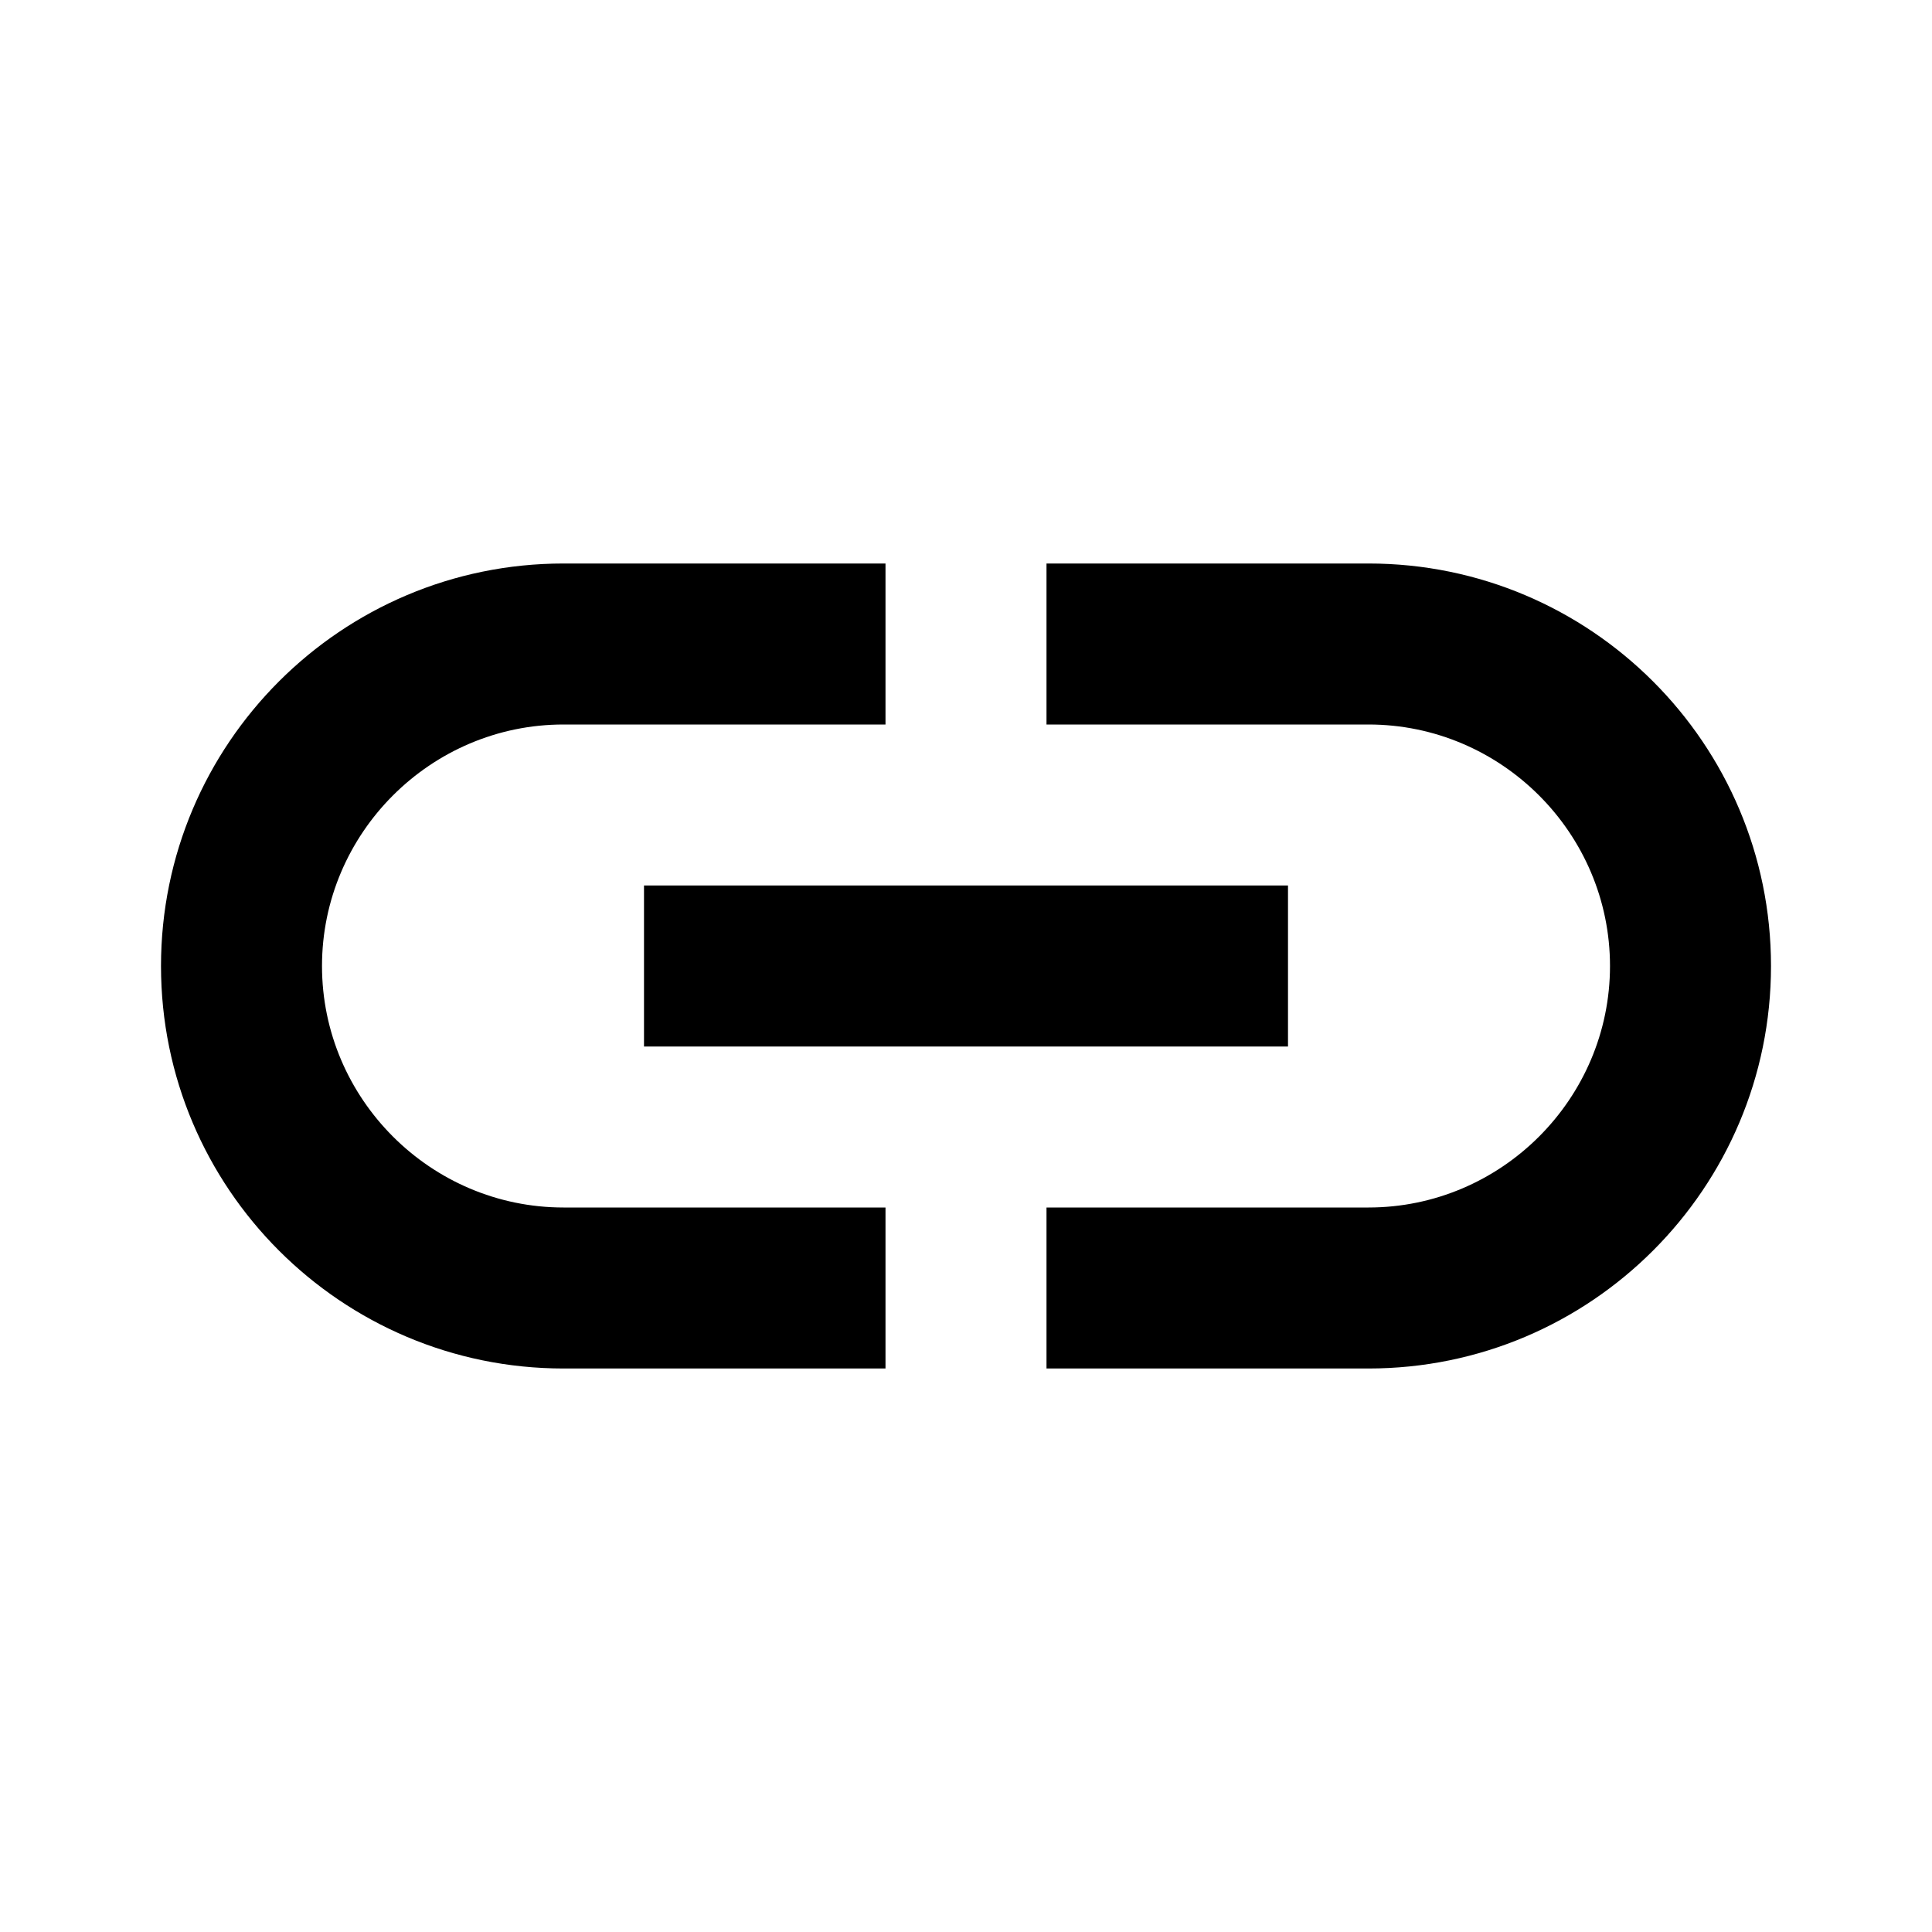
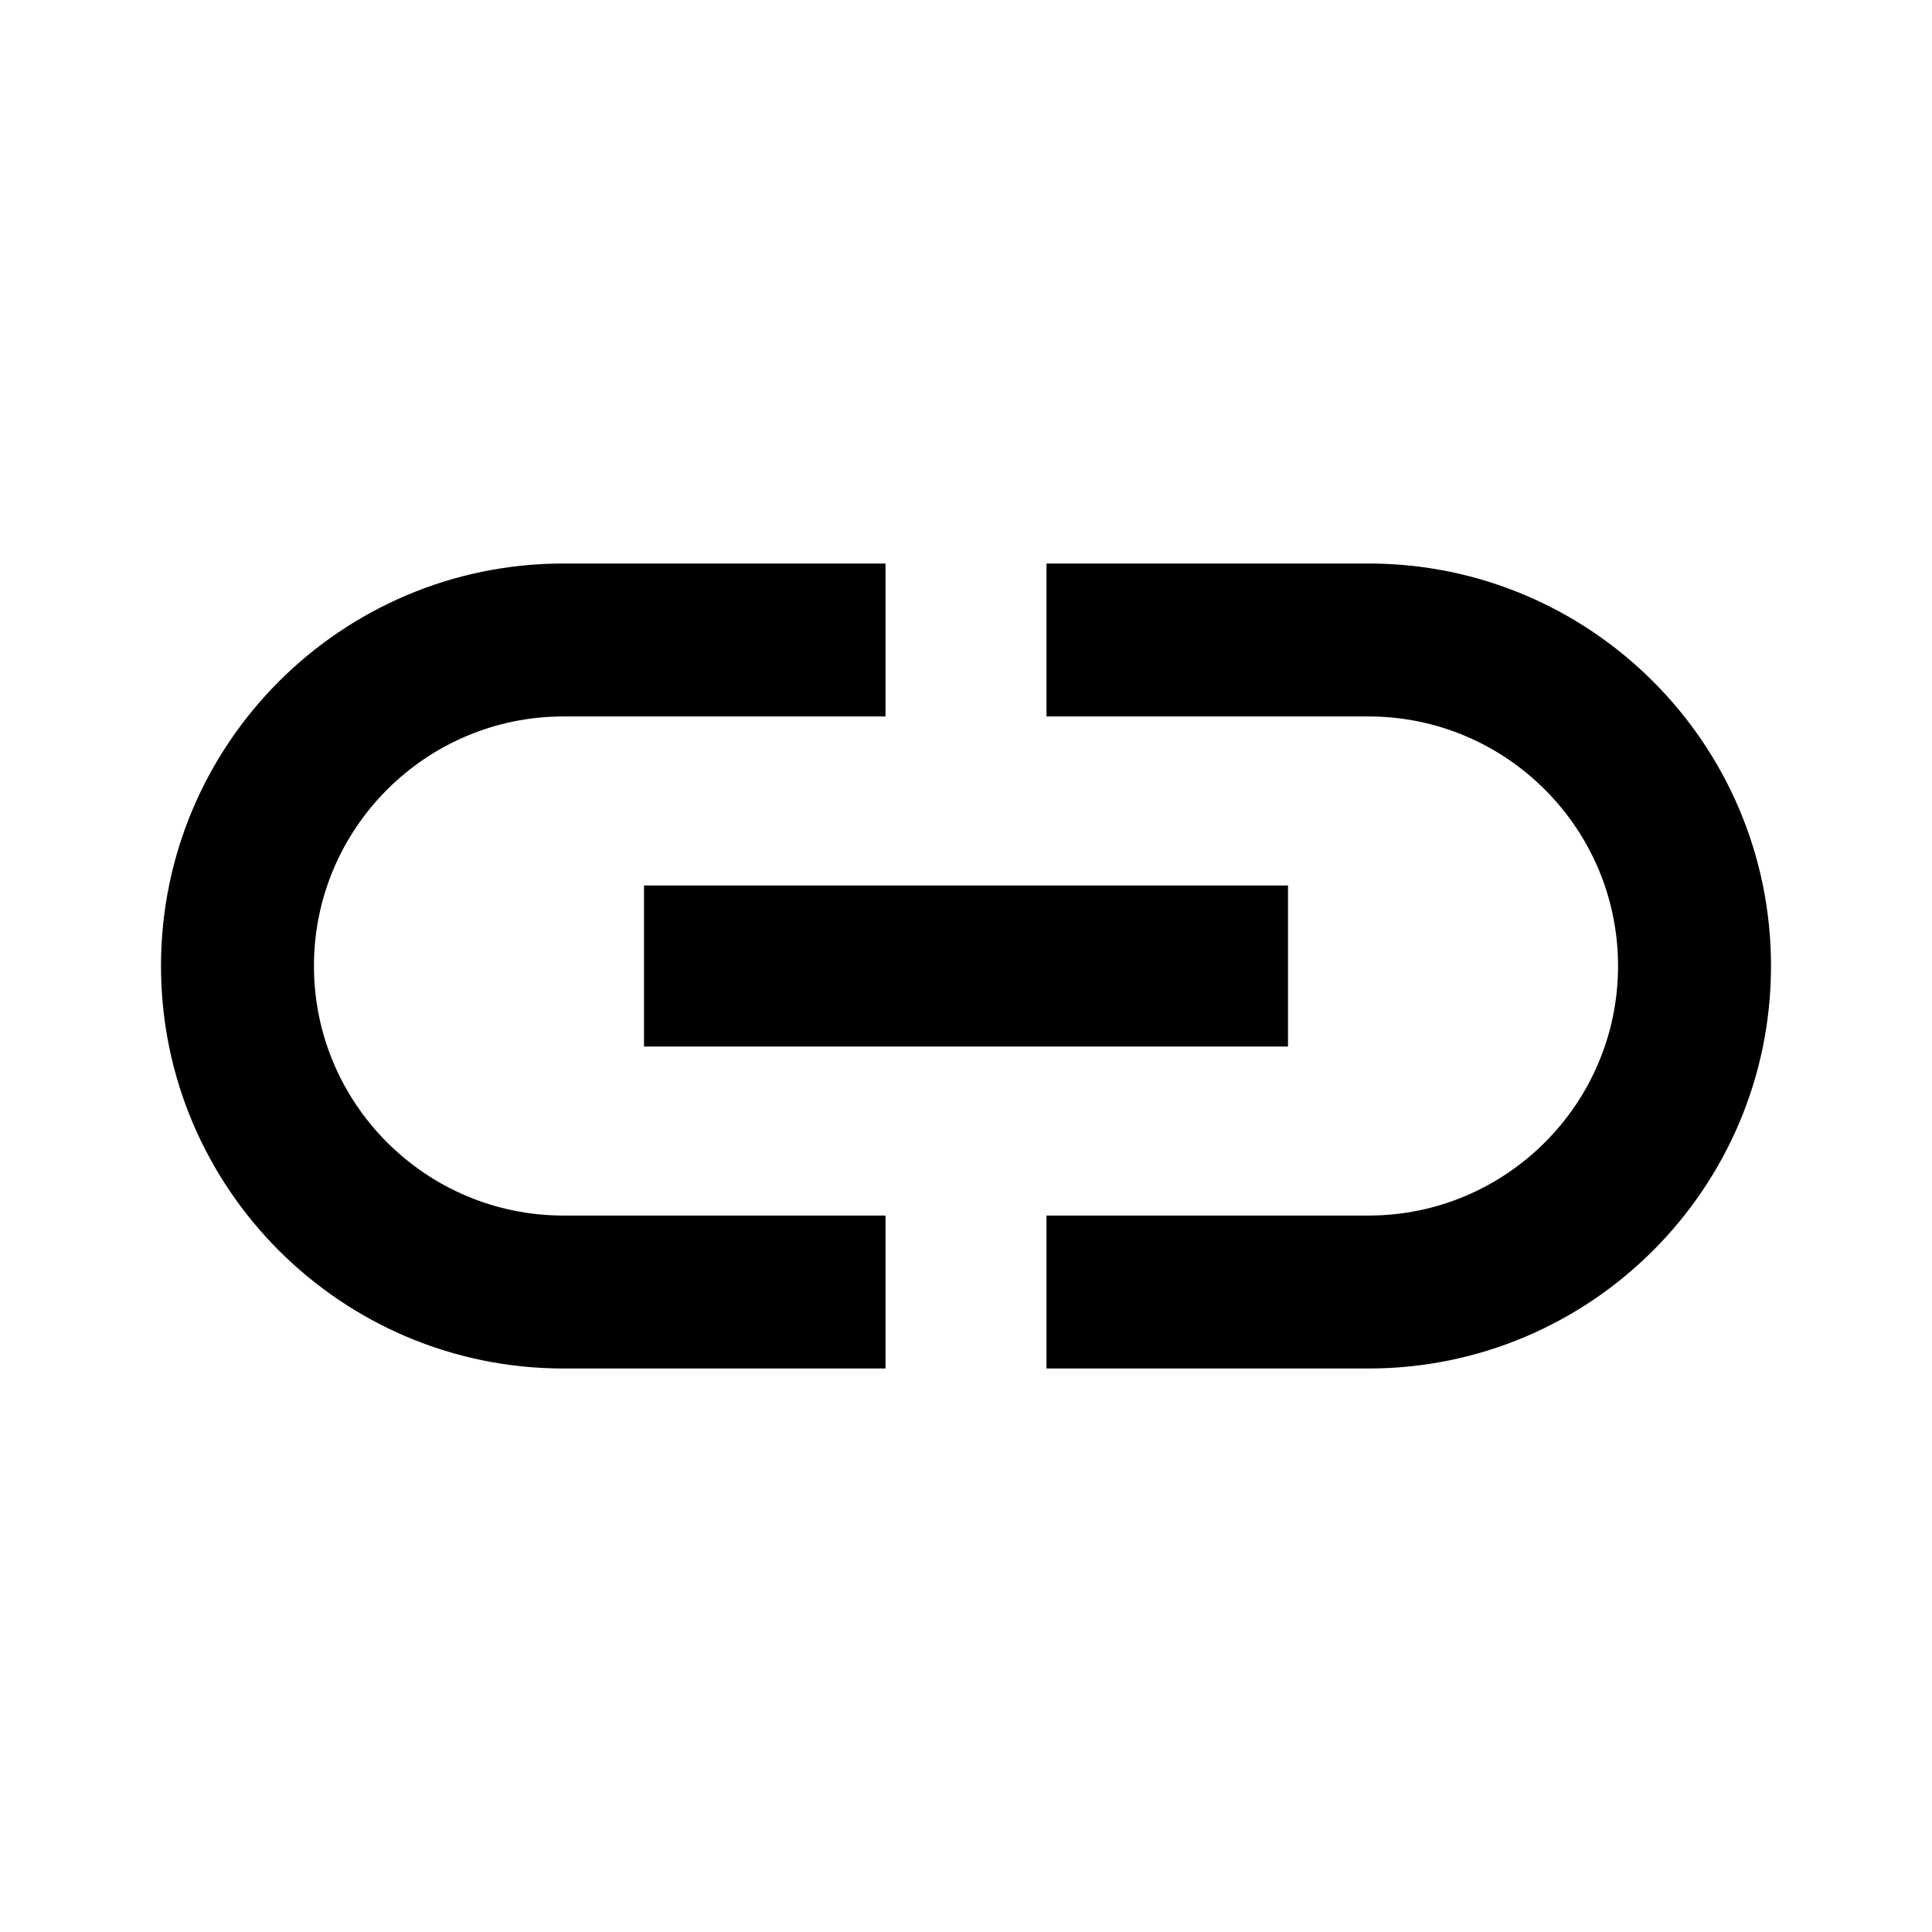
<svg xmlns="http://www.w3.org/2000/svg" width="24" height="24" viewBox="0 0 24 24">
-   <path fill="none" d="M0 0h24v24H0V0z" />
-   <path d="M17 7h-4v2h4c1.65 0 3 1.35 3 3s-1.35 3-3 3h-4v2h4c2.76 0 5-2.24 5-5s-2.24-5-5-5zm-6 8H7c-1.65 0-3-1.35-3-3s1.35-3 3-3h4V7H7c-2.76 0-5 2.24-5 5s2.24 5 5 5h4v-2zm-3-4h8v2H8zm9-4h-4v2h4c1.65 0 3 1.35 3 3s-1.35 3-3 3h-4v2h4c2.76 0 5-2.24 5-5s-2.24-5-5-5zm-6 8H7c-1.65 0-3-1.35-3-3s1.35-3 3-3h4V7H7c-2.76 0-5 2.24-5 5s2.24 5 5 5h4v-2zm-3-4h8v2H8z" />
+   <path d="M0 0h24v24H0z" fill="none" />
+   <path d="M3.9 12c0-1.71 1.39-3.1 3.1-3.1h4V7H7c-2.76 0-5 2.24-5 5s2.24 5 5 5h4v-1.9H7c-1.71 0-3.1-1.39-3.1-3.1zM8 13h8v-2H8v2zm9-6h-4v1.9h4c1.71 0 3.1 1.39 3.1 3.1s-1.39 3.1-3.1 3.1h-4V17h4c2.76 0 5-2.24 5-5s-2.24-5-5-5z" />
</svg>
